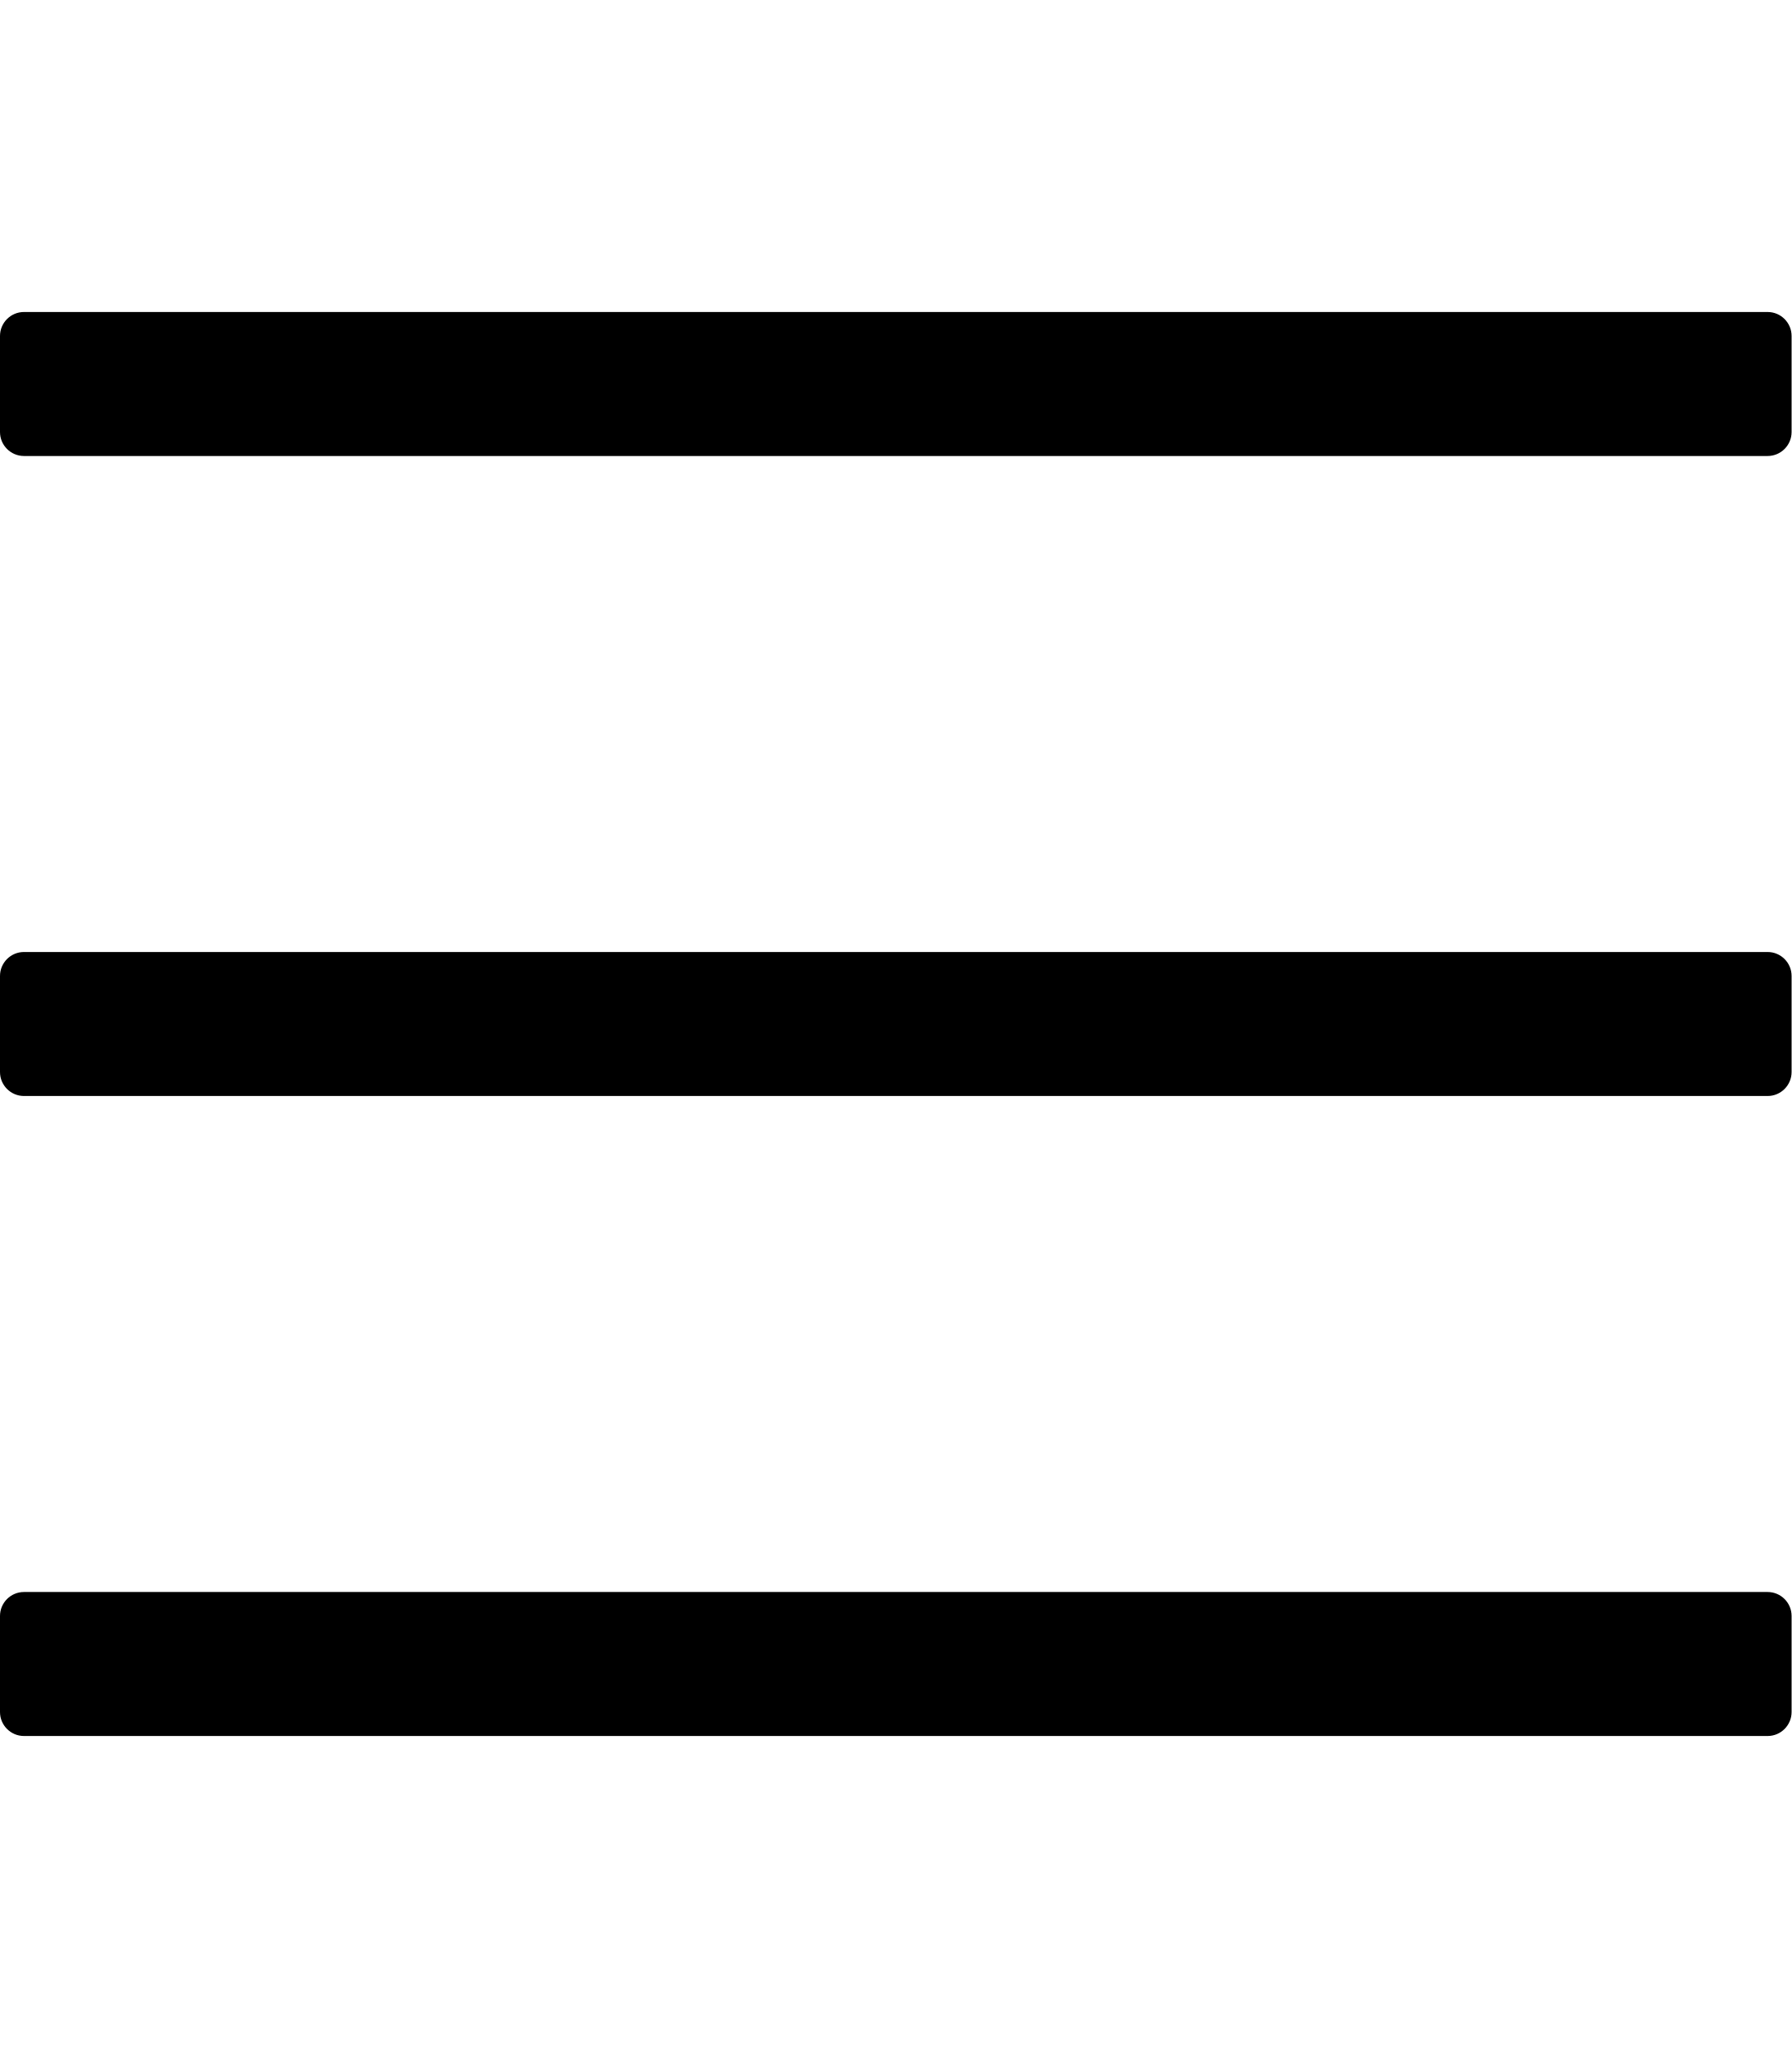
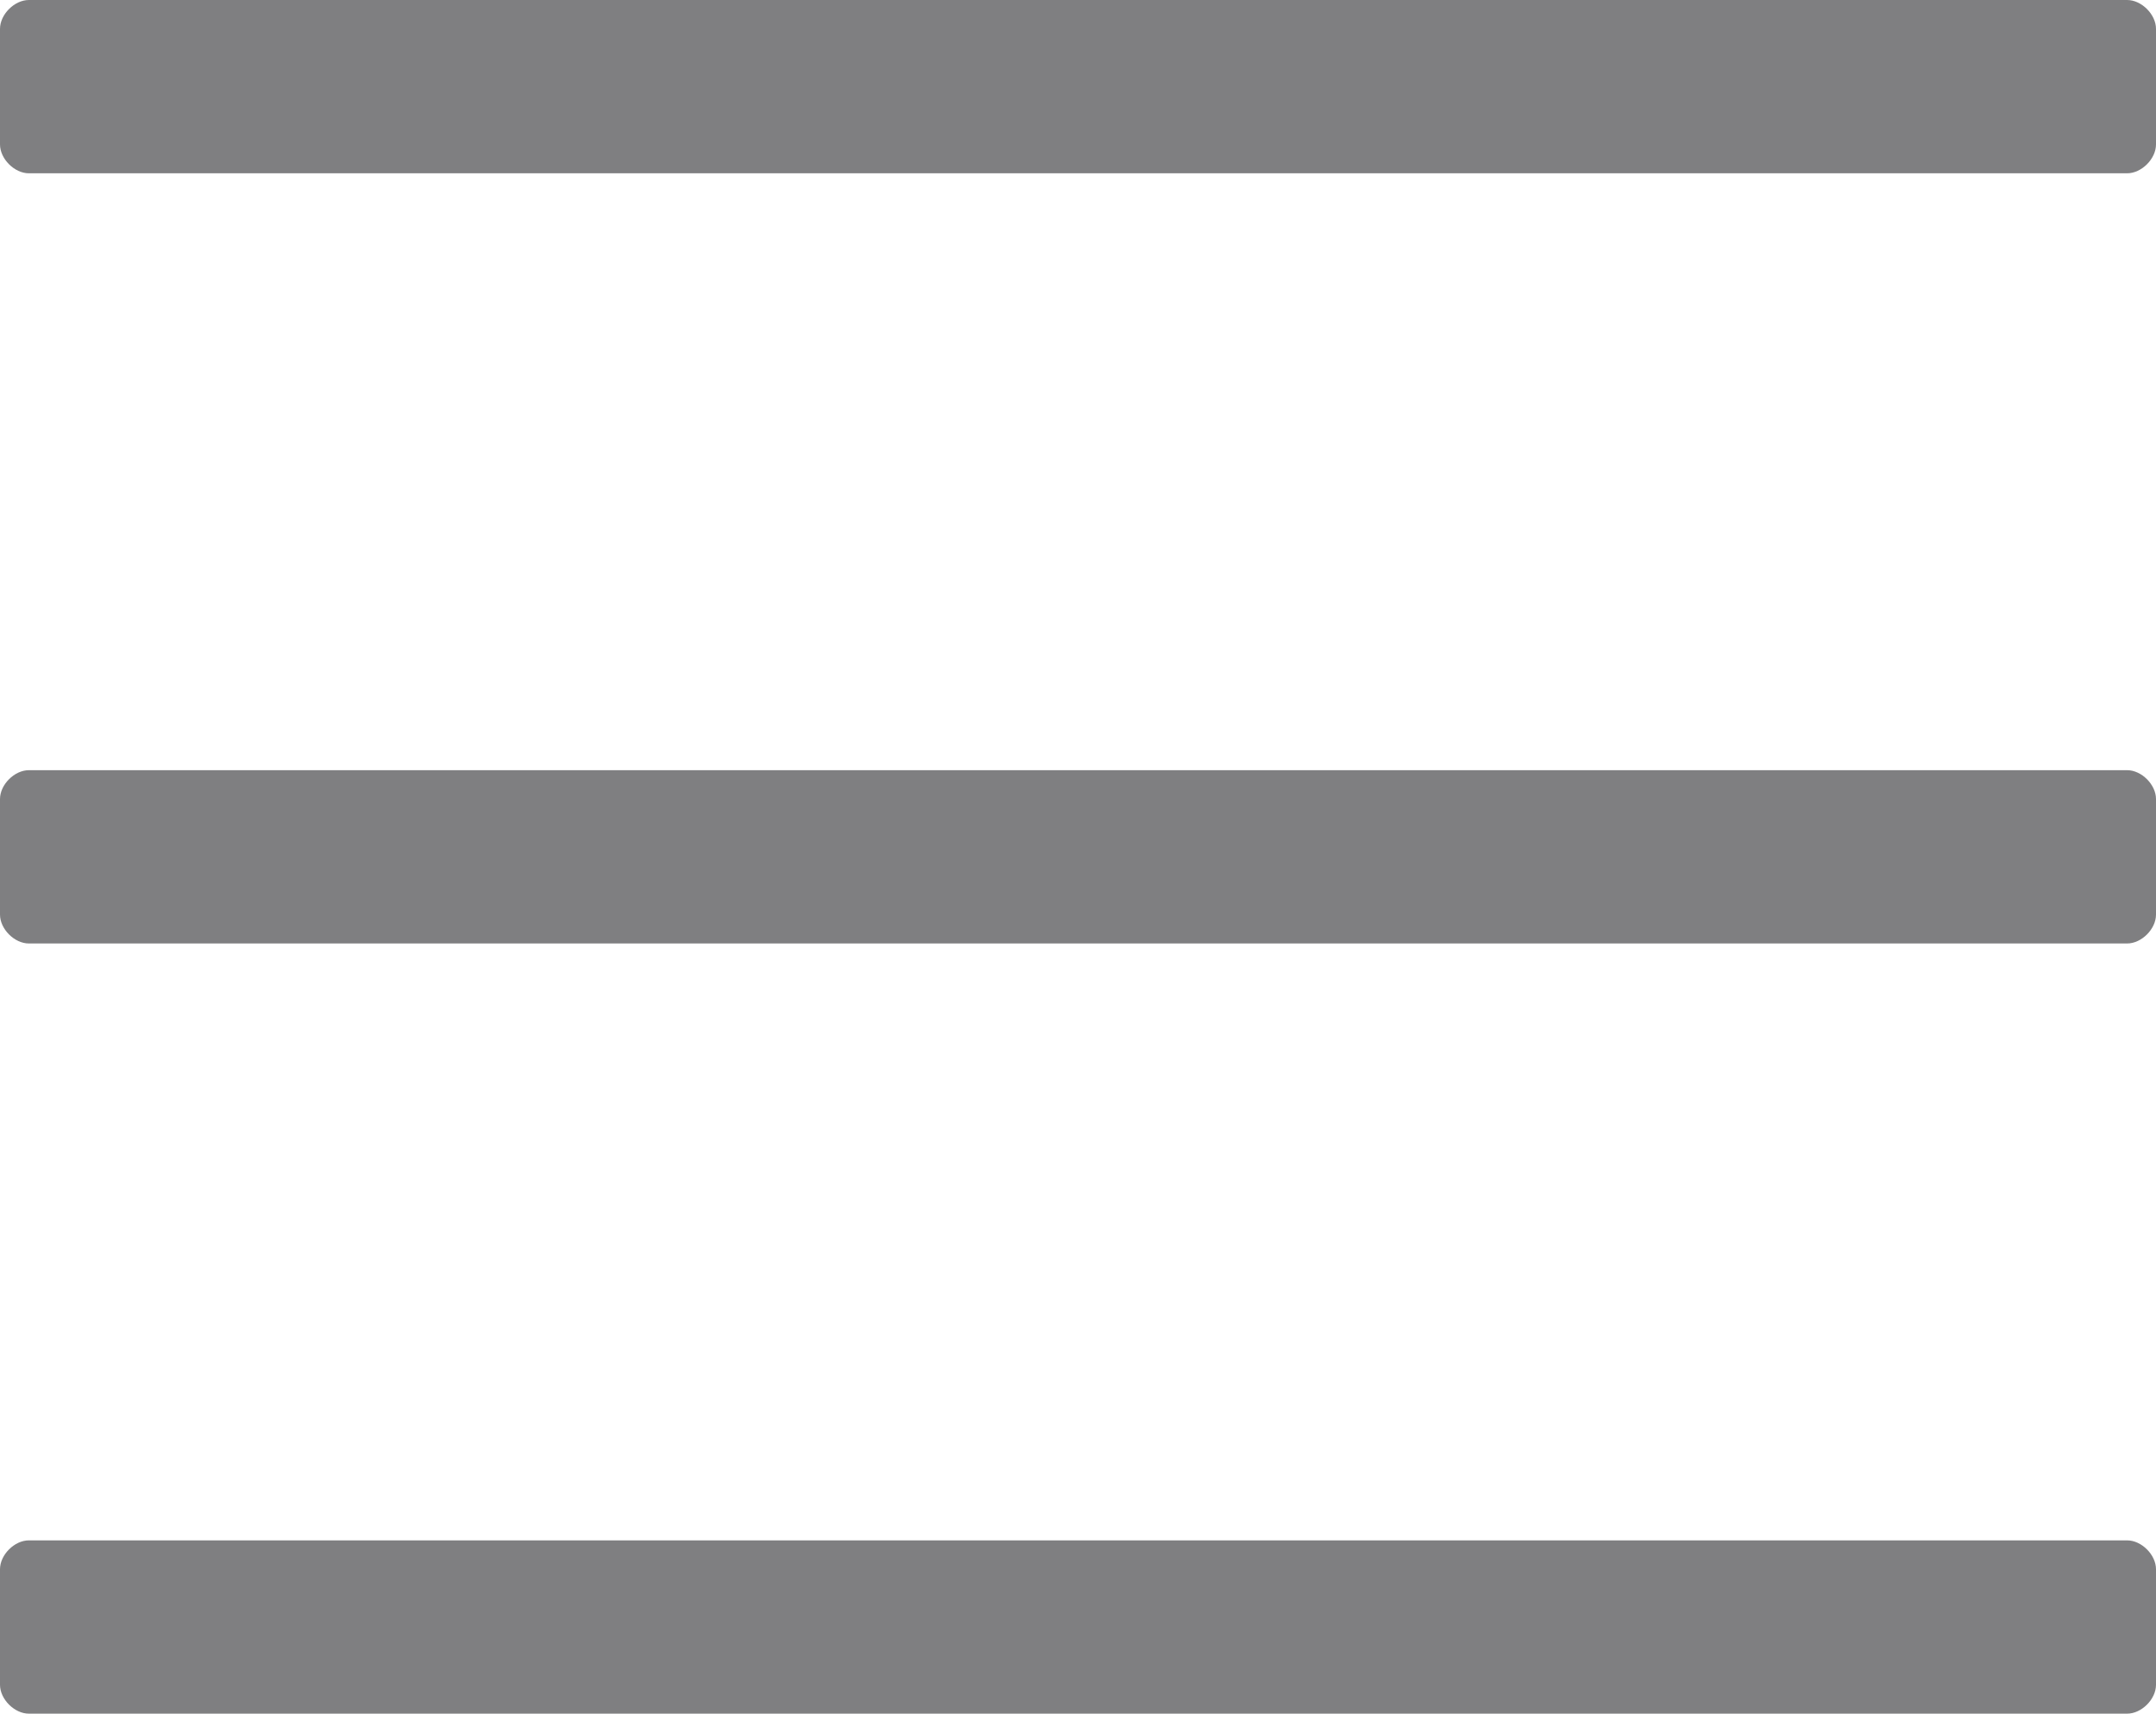
- <svg xmlns="http://www.w3.org/2000/svg" viewBox="0 0 448 512">
-   <path d="M442 114H6a6 6 0 0 1-6-6V84a6 6 0 0 1 6-6h436a6 6 0 0 1 6 6v24a6 6 0 0 1-6 6zm0 160H6a6 6 0 0 1-6-6v-24a6 6 0 0 1 6-6h436a6 6 0 0 1 6 6v24a6 6 0 0 1-6 6zm0 160H6a6 6 0 0 1-6-6v-24a6 6 0 0 1 6-6h436a6 6 0 0 1 6 6v24a6 6 0 0 1-6 6z" />
+ <svg xmlns="http://www.w3.org/2000/svg" width="448" height="356" version="1">
+   <path fill="#7F7F81" d="M442 36H6c-3 0-6-3-6-6V6c0-3 3-6 6-6h436c3 0 6 3 6 6v24c0 3-3 6-6 6zm0 160H6c-3 0-6-3-6-6v-24c0-3 3-6 6-6h436c3 0 6 3 6 6v24c0 3-3 6-6 6zm0 160H6c-3 0-6-3-6-6v-24c0-3 3-6 6-6h436c3 0 6 3 6 6v24c0 3-3 6-6 6z" />
</svg>
